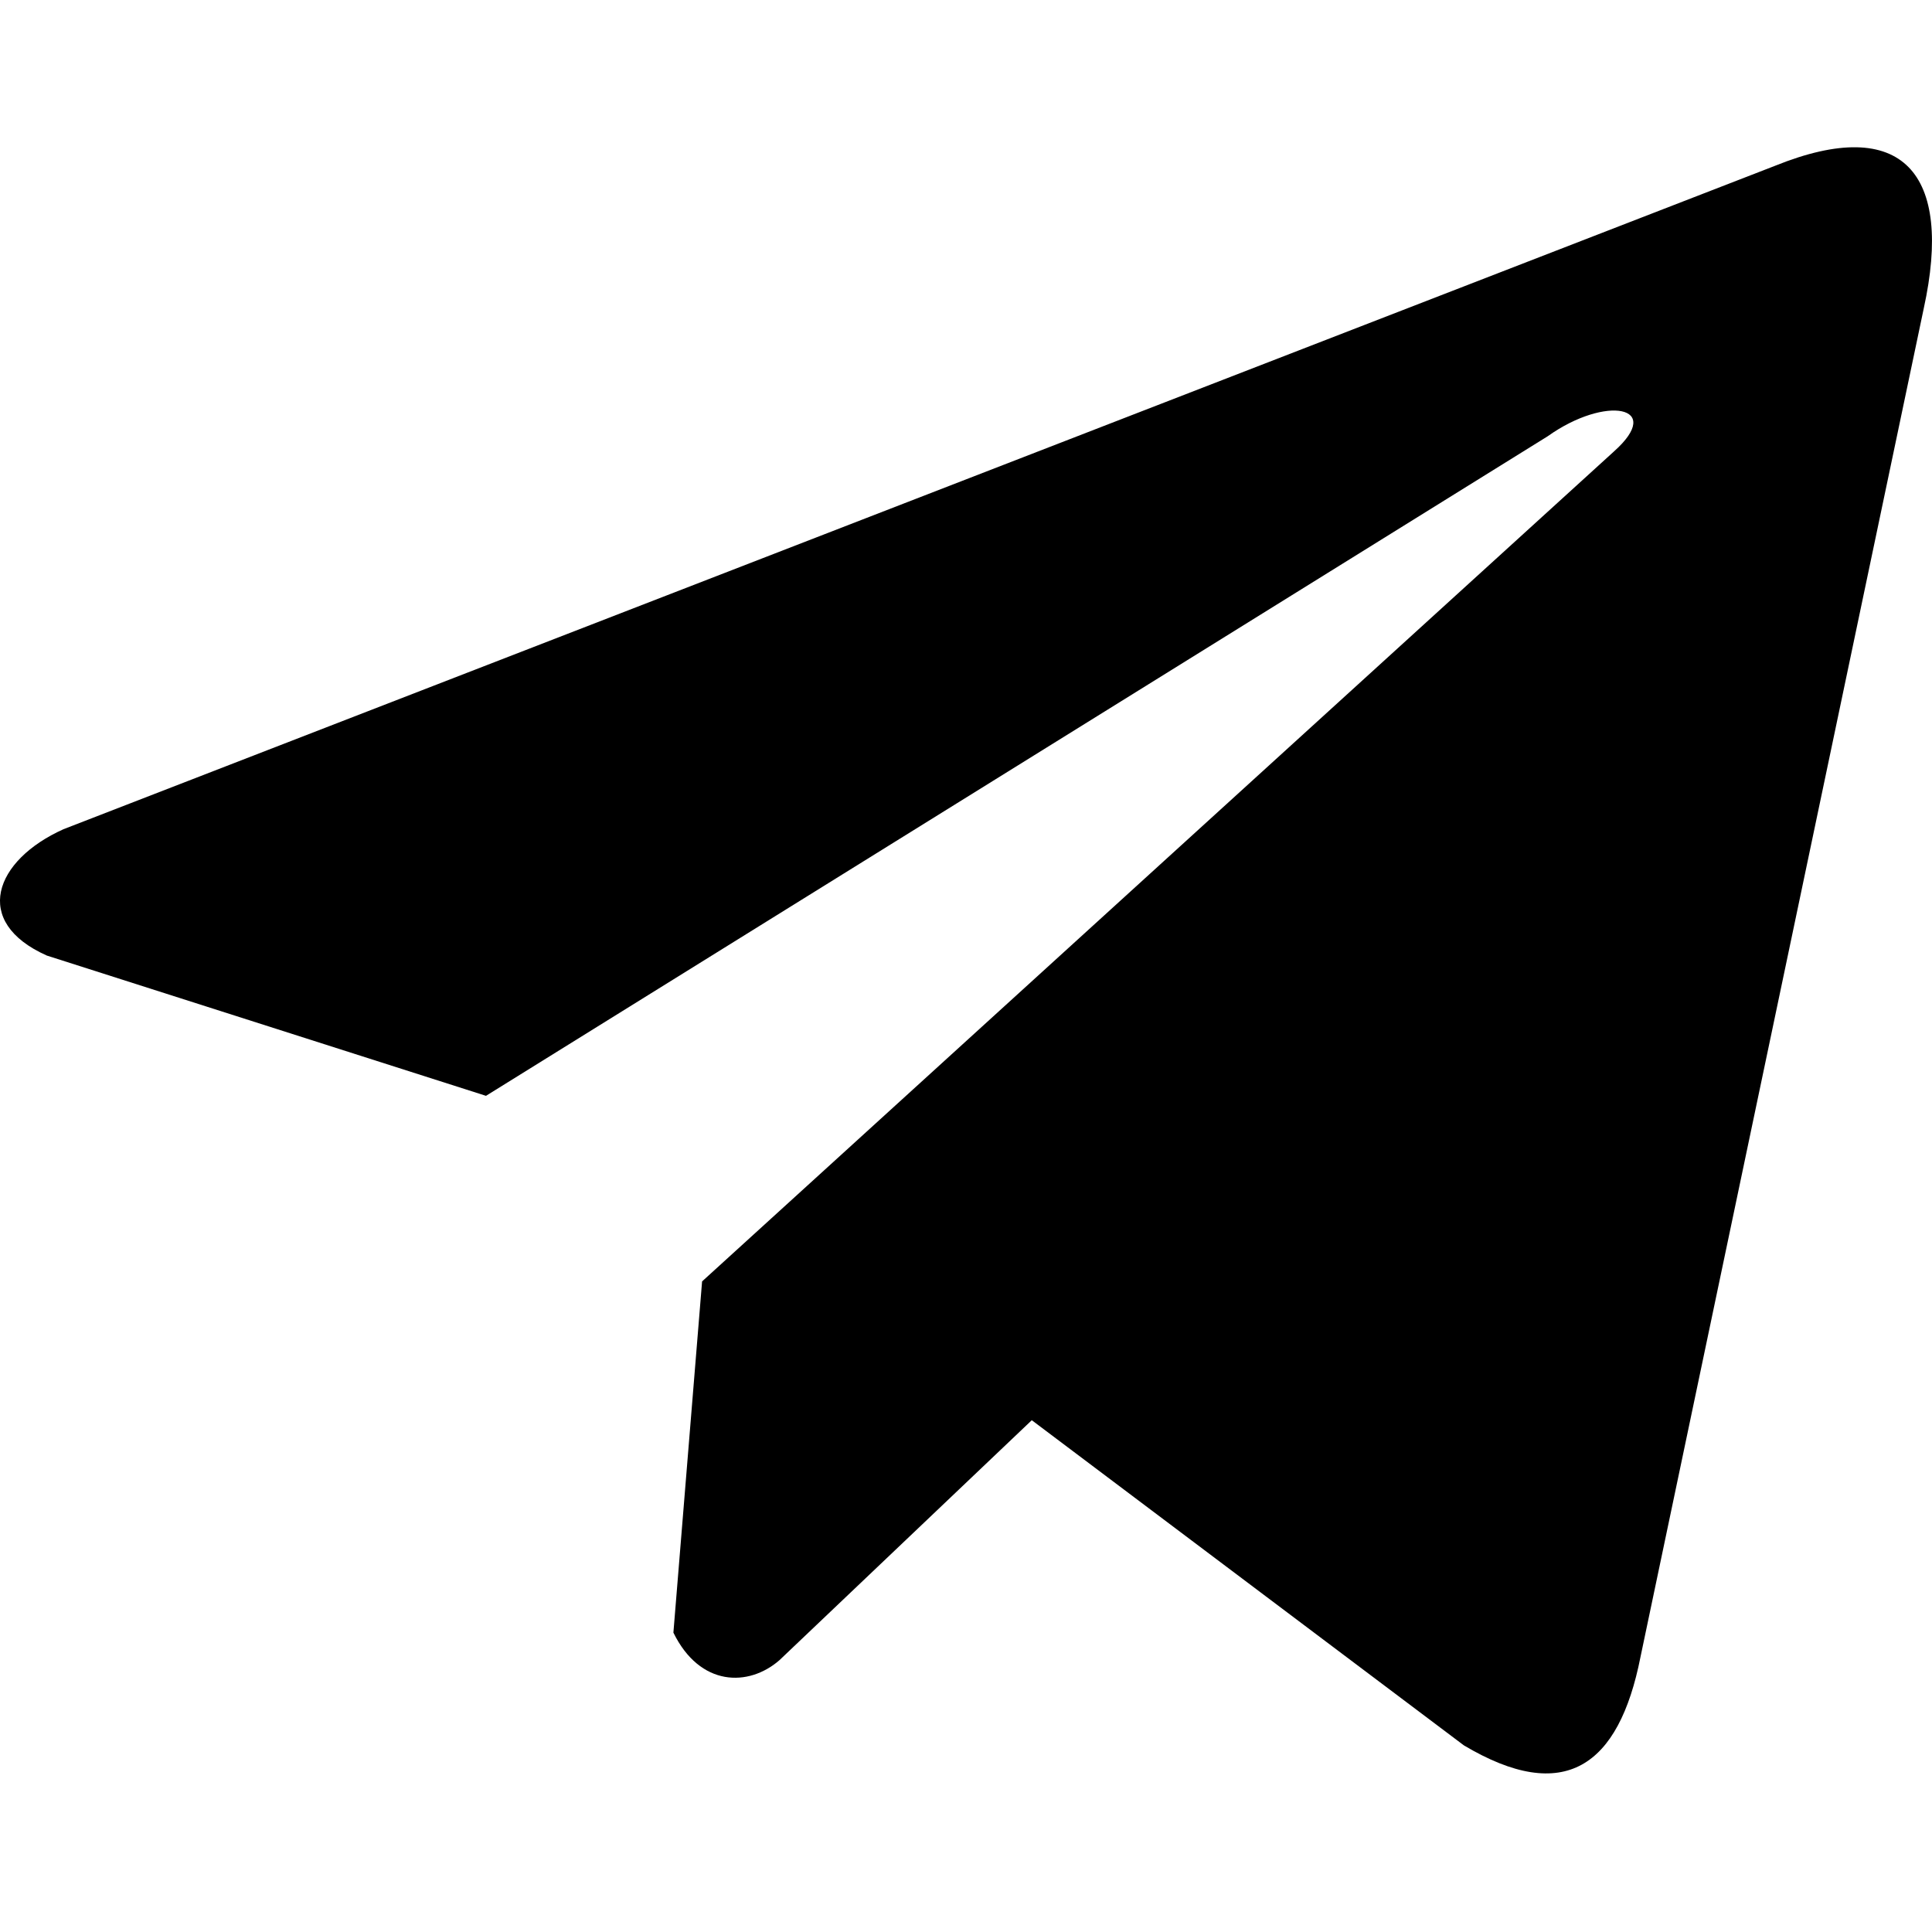
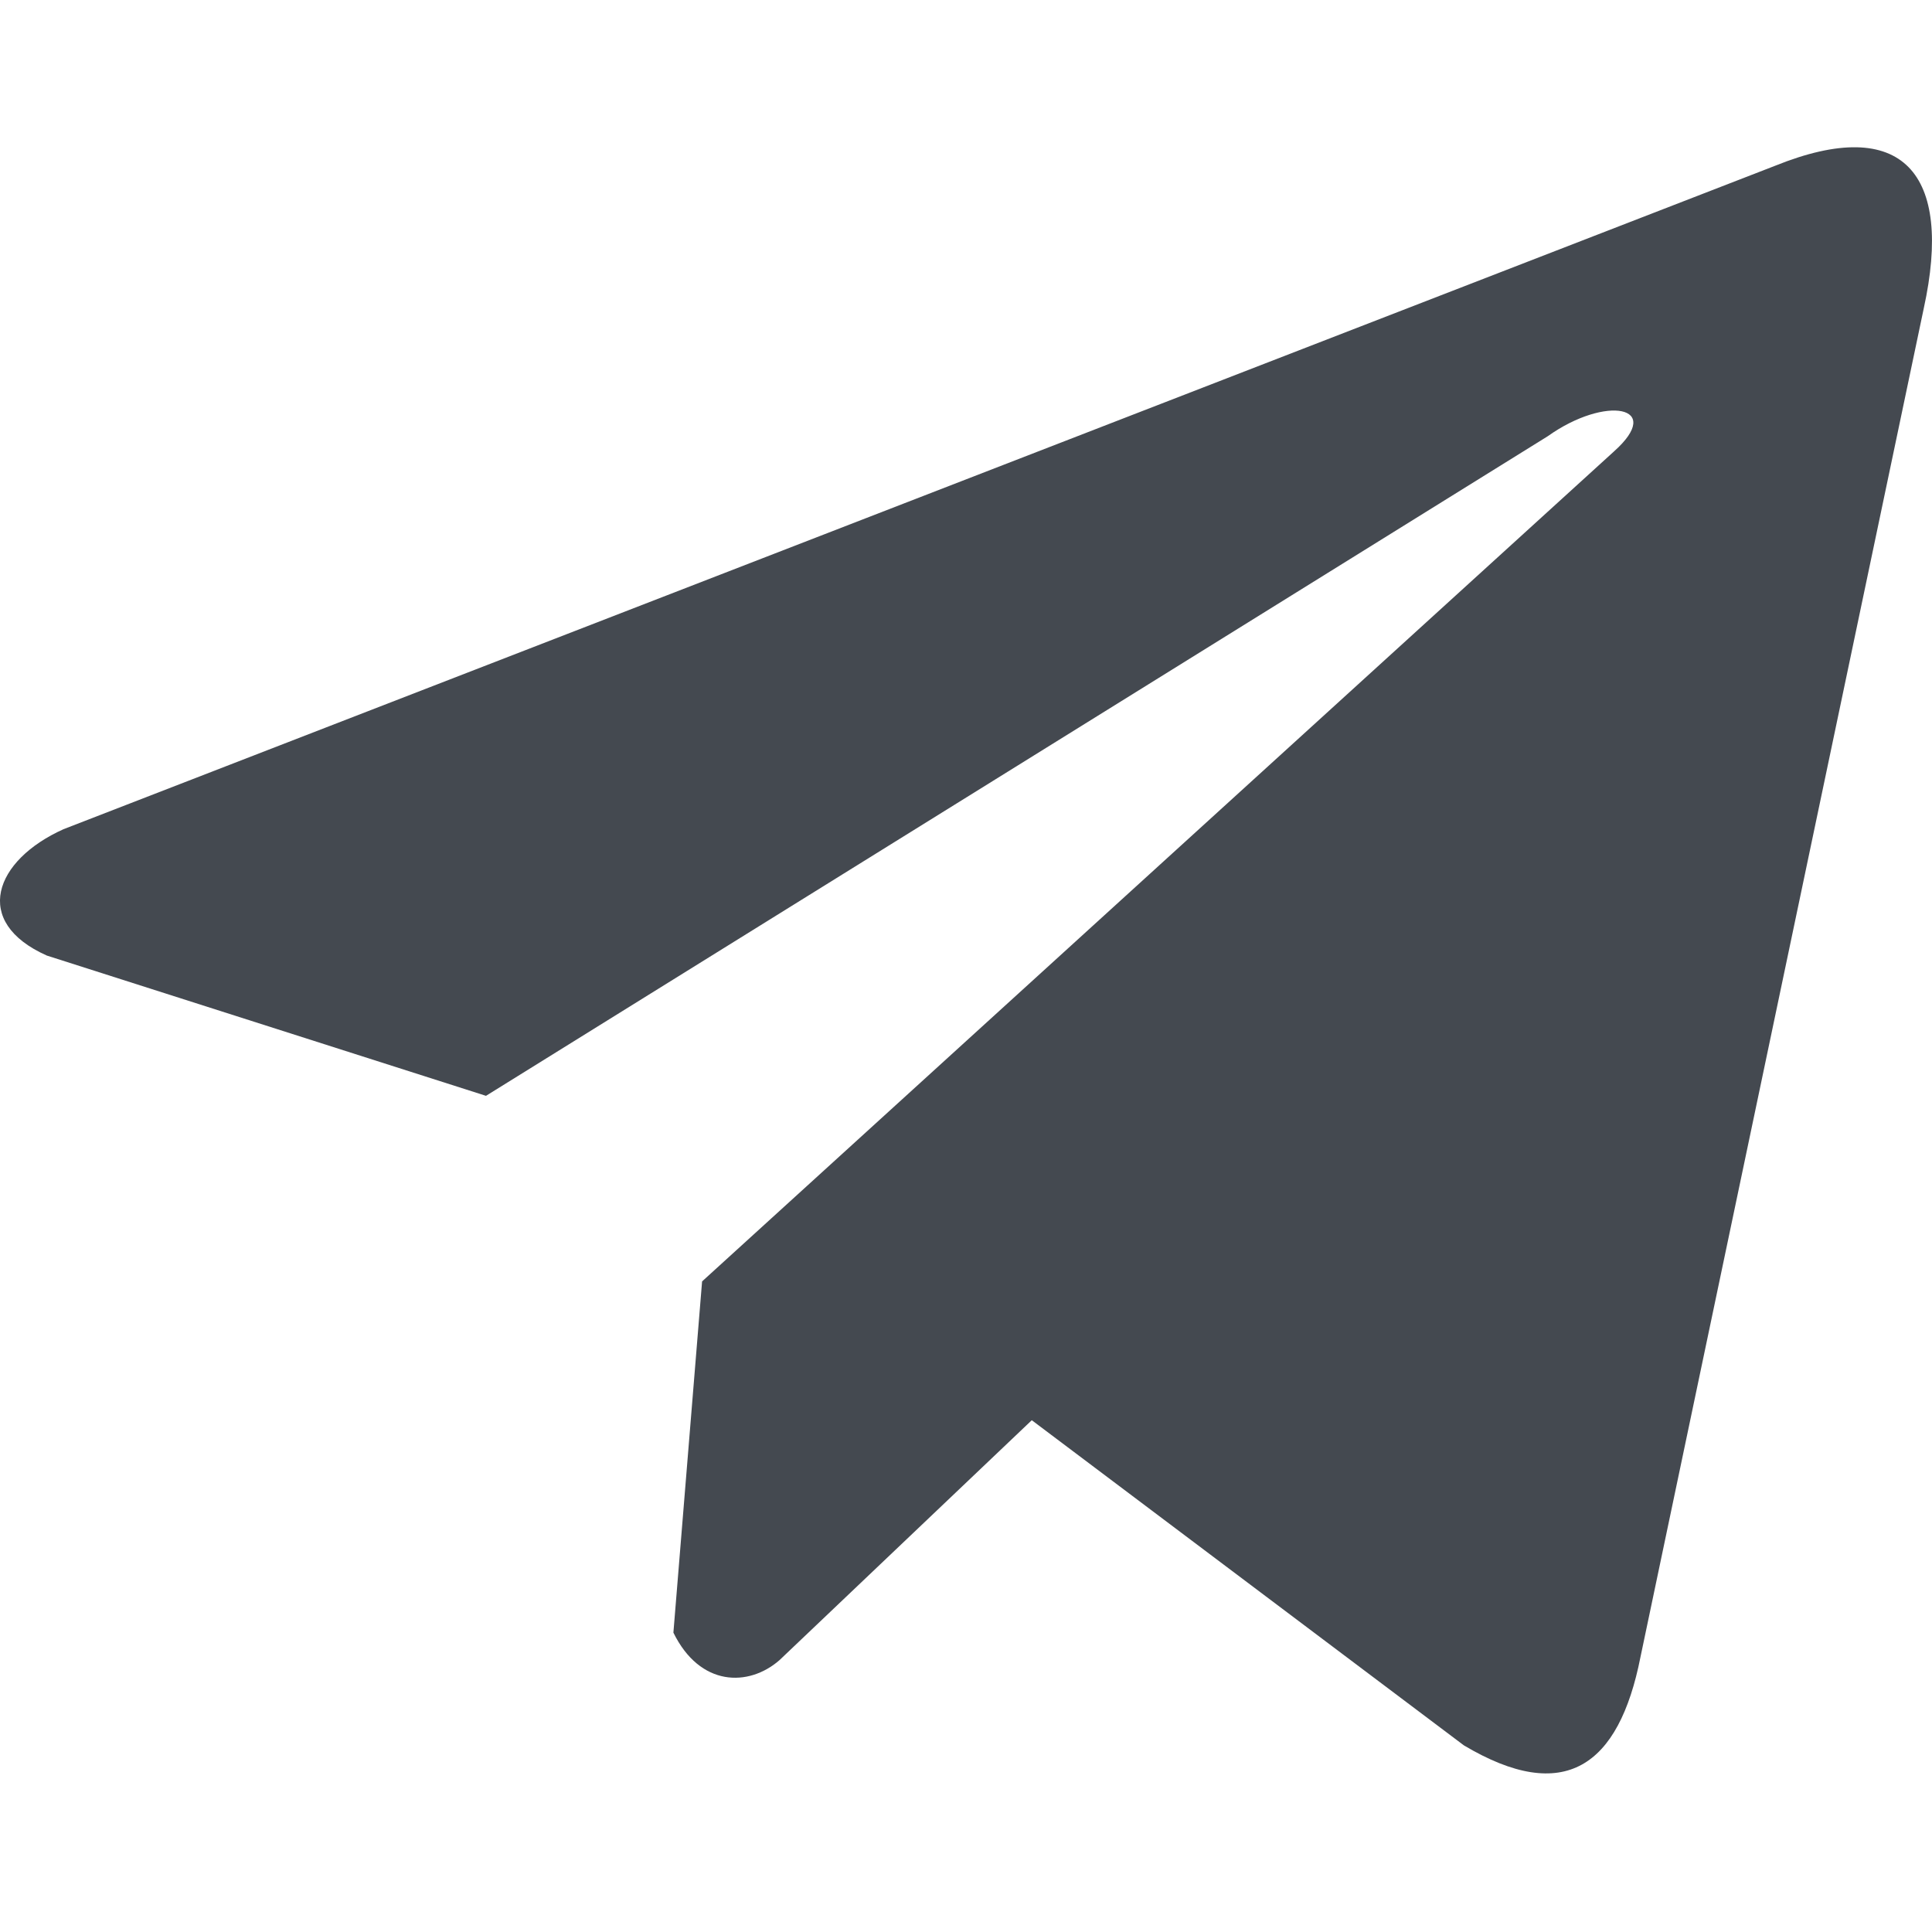
- <svg xmlns="http://www.w3.org/2000/svg" fill="#000" viewBox="0 0 20 18" width="24px" height="24px">
+ <svg xmlns="http://www.w3.org/2000/svg" fill="#444950" viewBox="0 0 20 18" width="24px" height="24px">
  <path d="M18.376,0.716 L0.657,7.584 C-0.056,7.904 -0.297,8.544 0.485,8.892 L5.031,10.344 L16.022,3.516 C16.622,3.088 17.236,3.202 16.707,3.674 L7.268,12.265 L6.971,15.901 C7.246,16.462 7.749,16.465 8.069,16.186 L10.681,13.702 L15.154,17.068 C16.193,17.686 16.758,17.288 16.982,16.154 L19.915,2.191 C20.22,0.796 19.701,0.181 18.376,0.716 Z" />
</svg>
